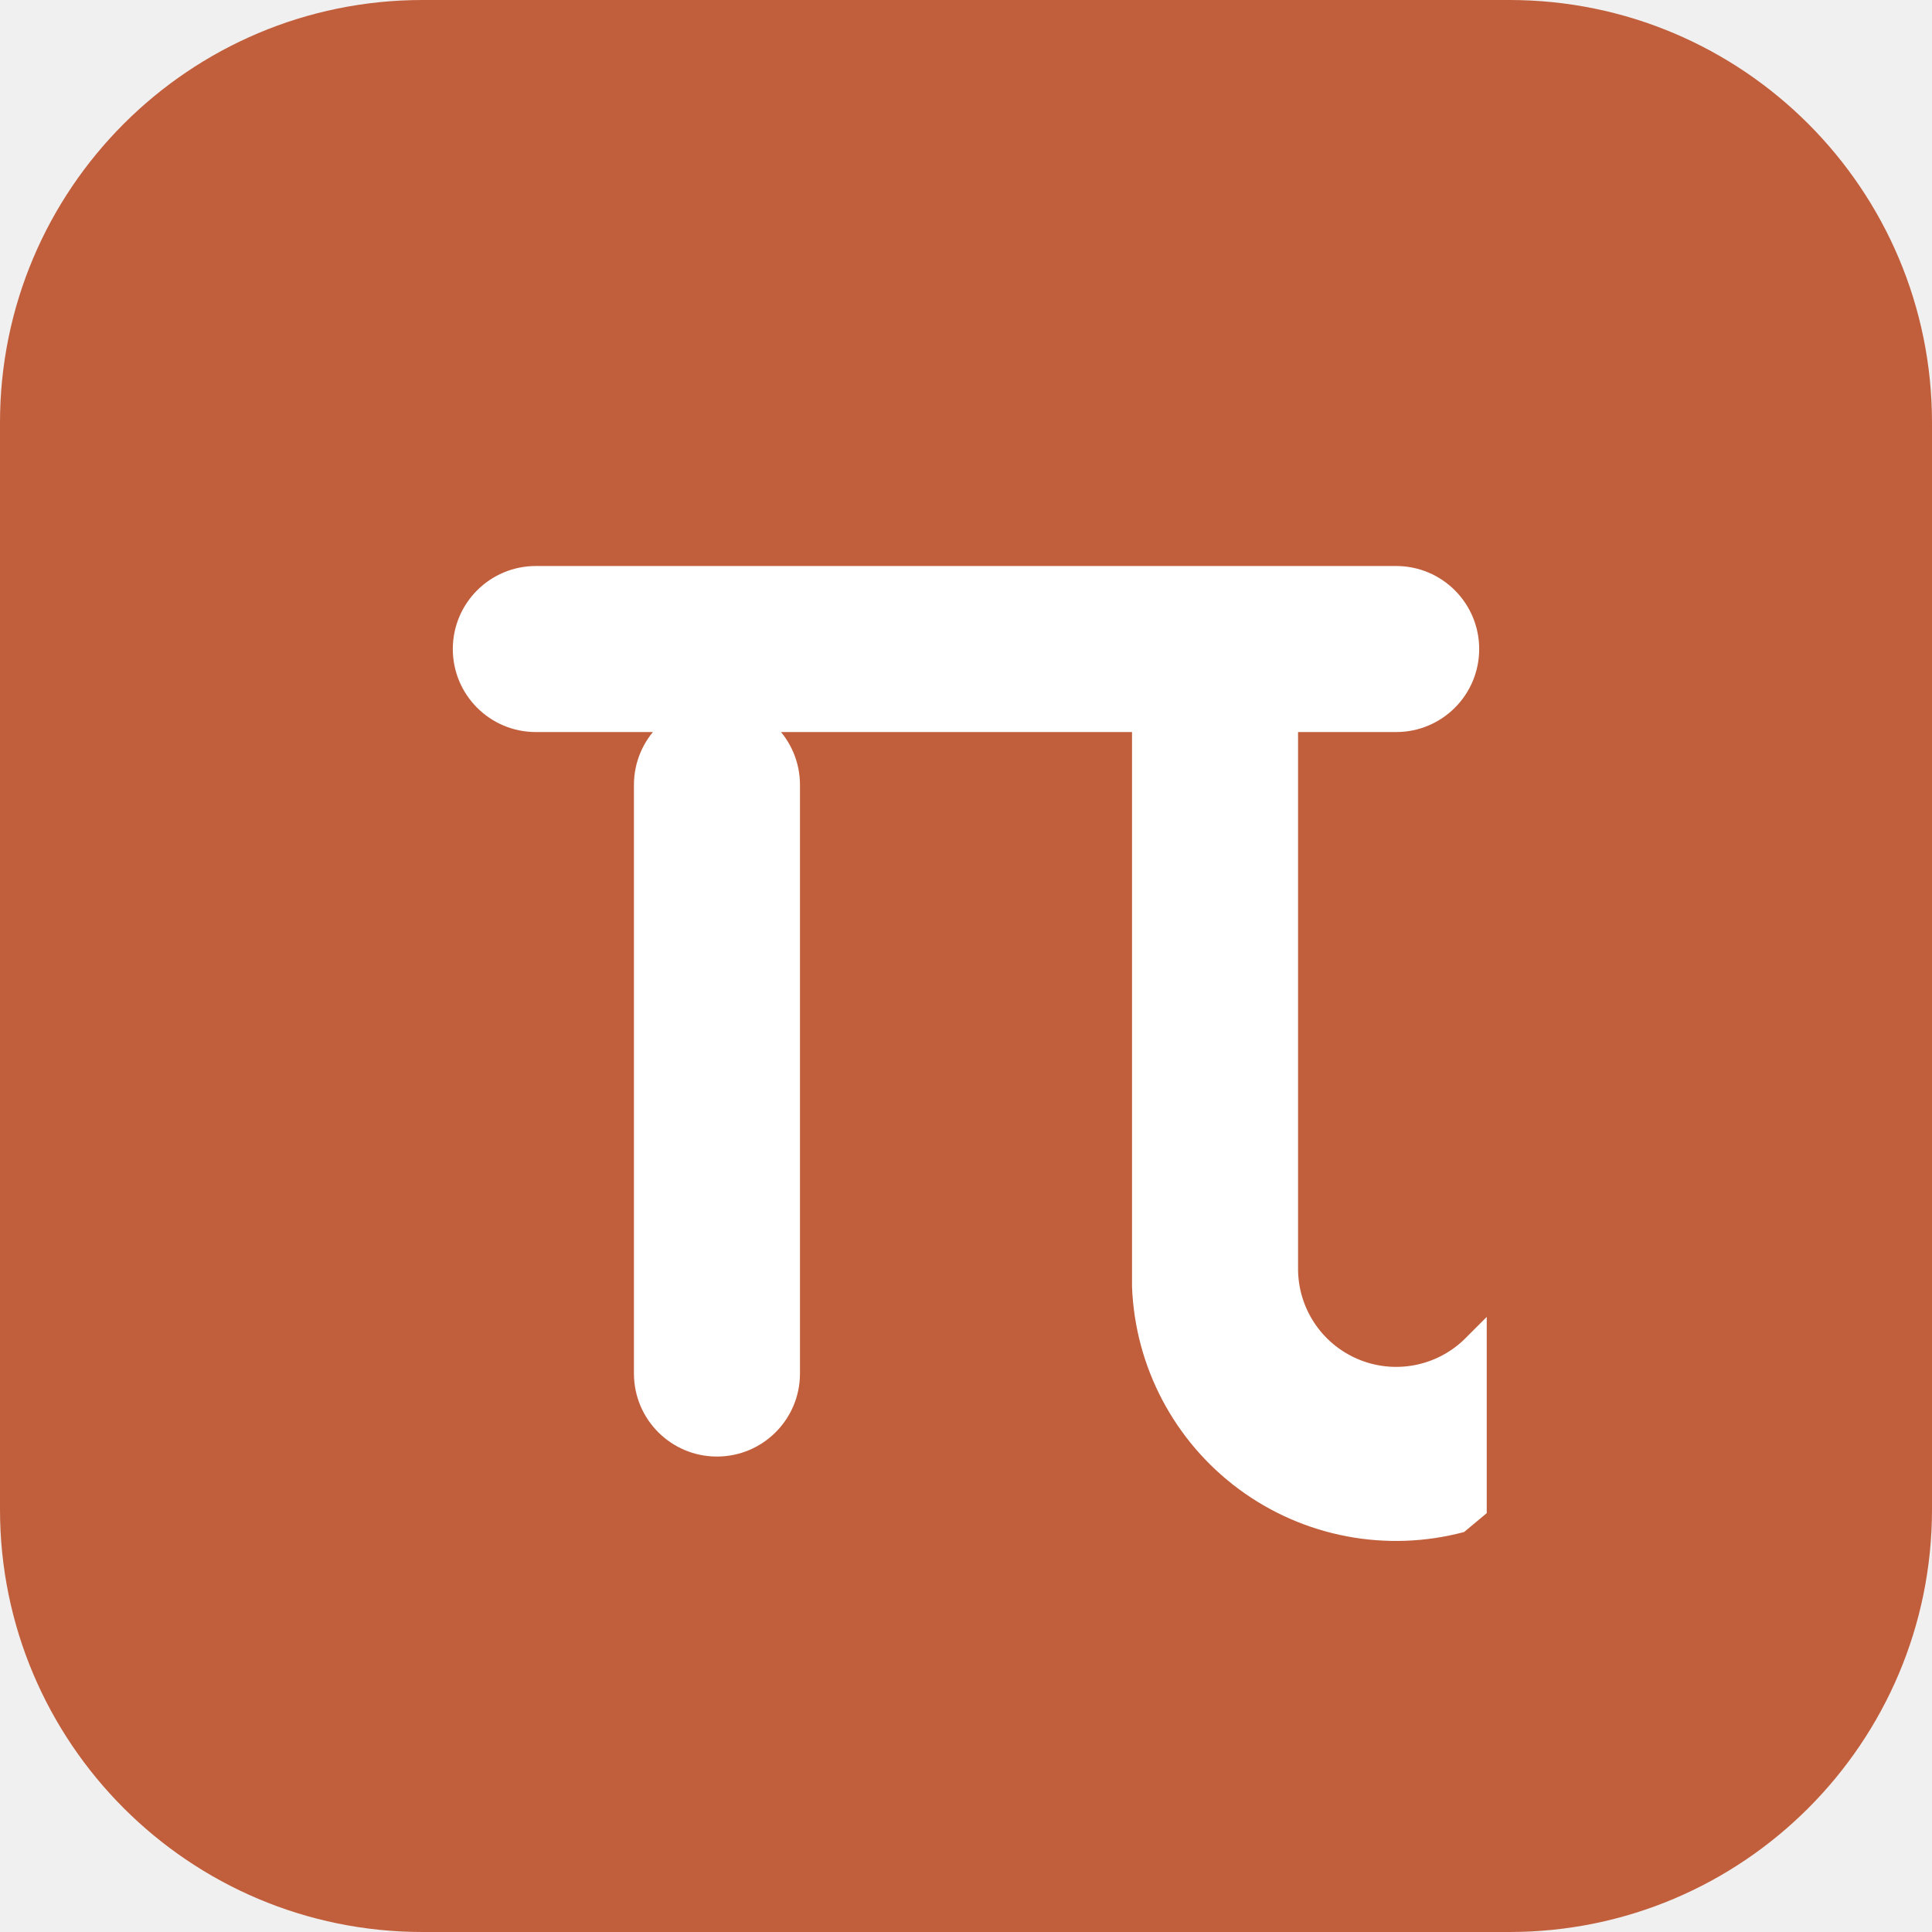
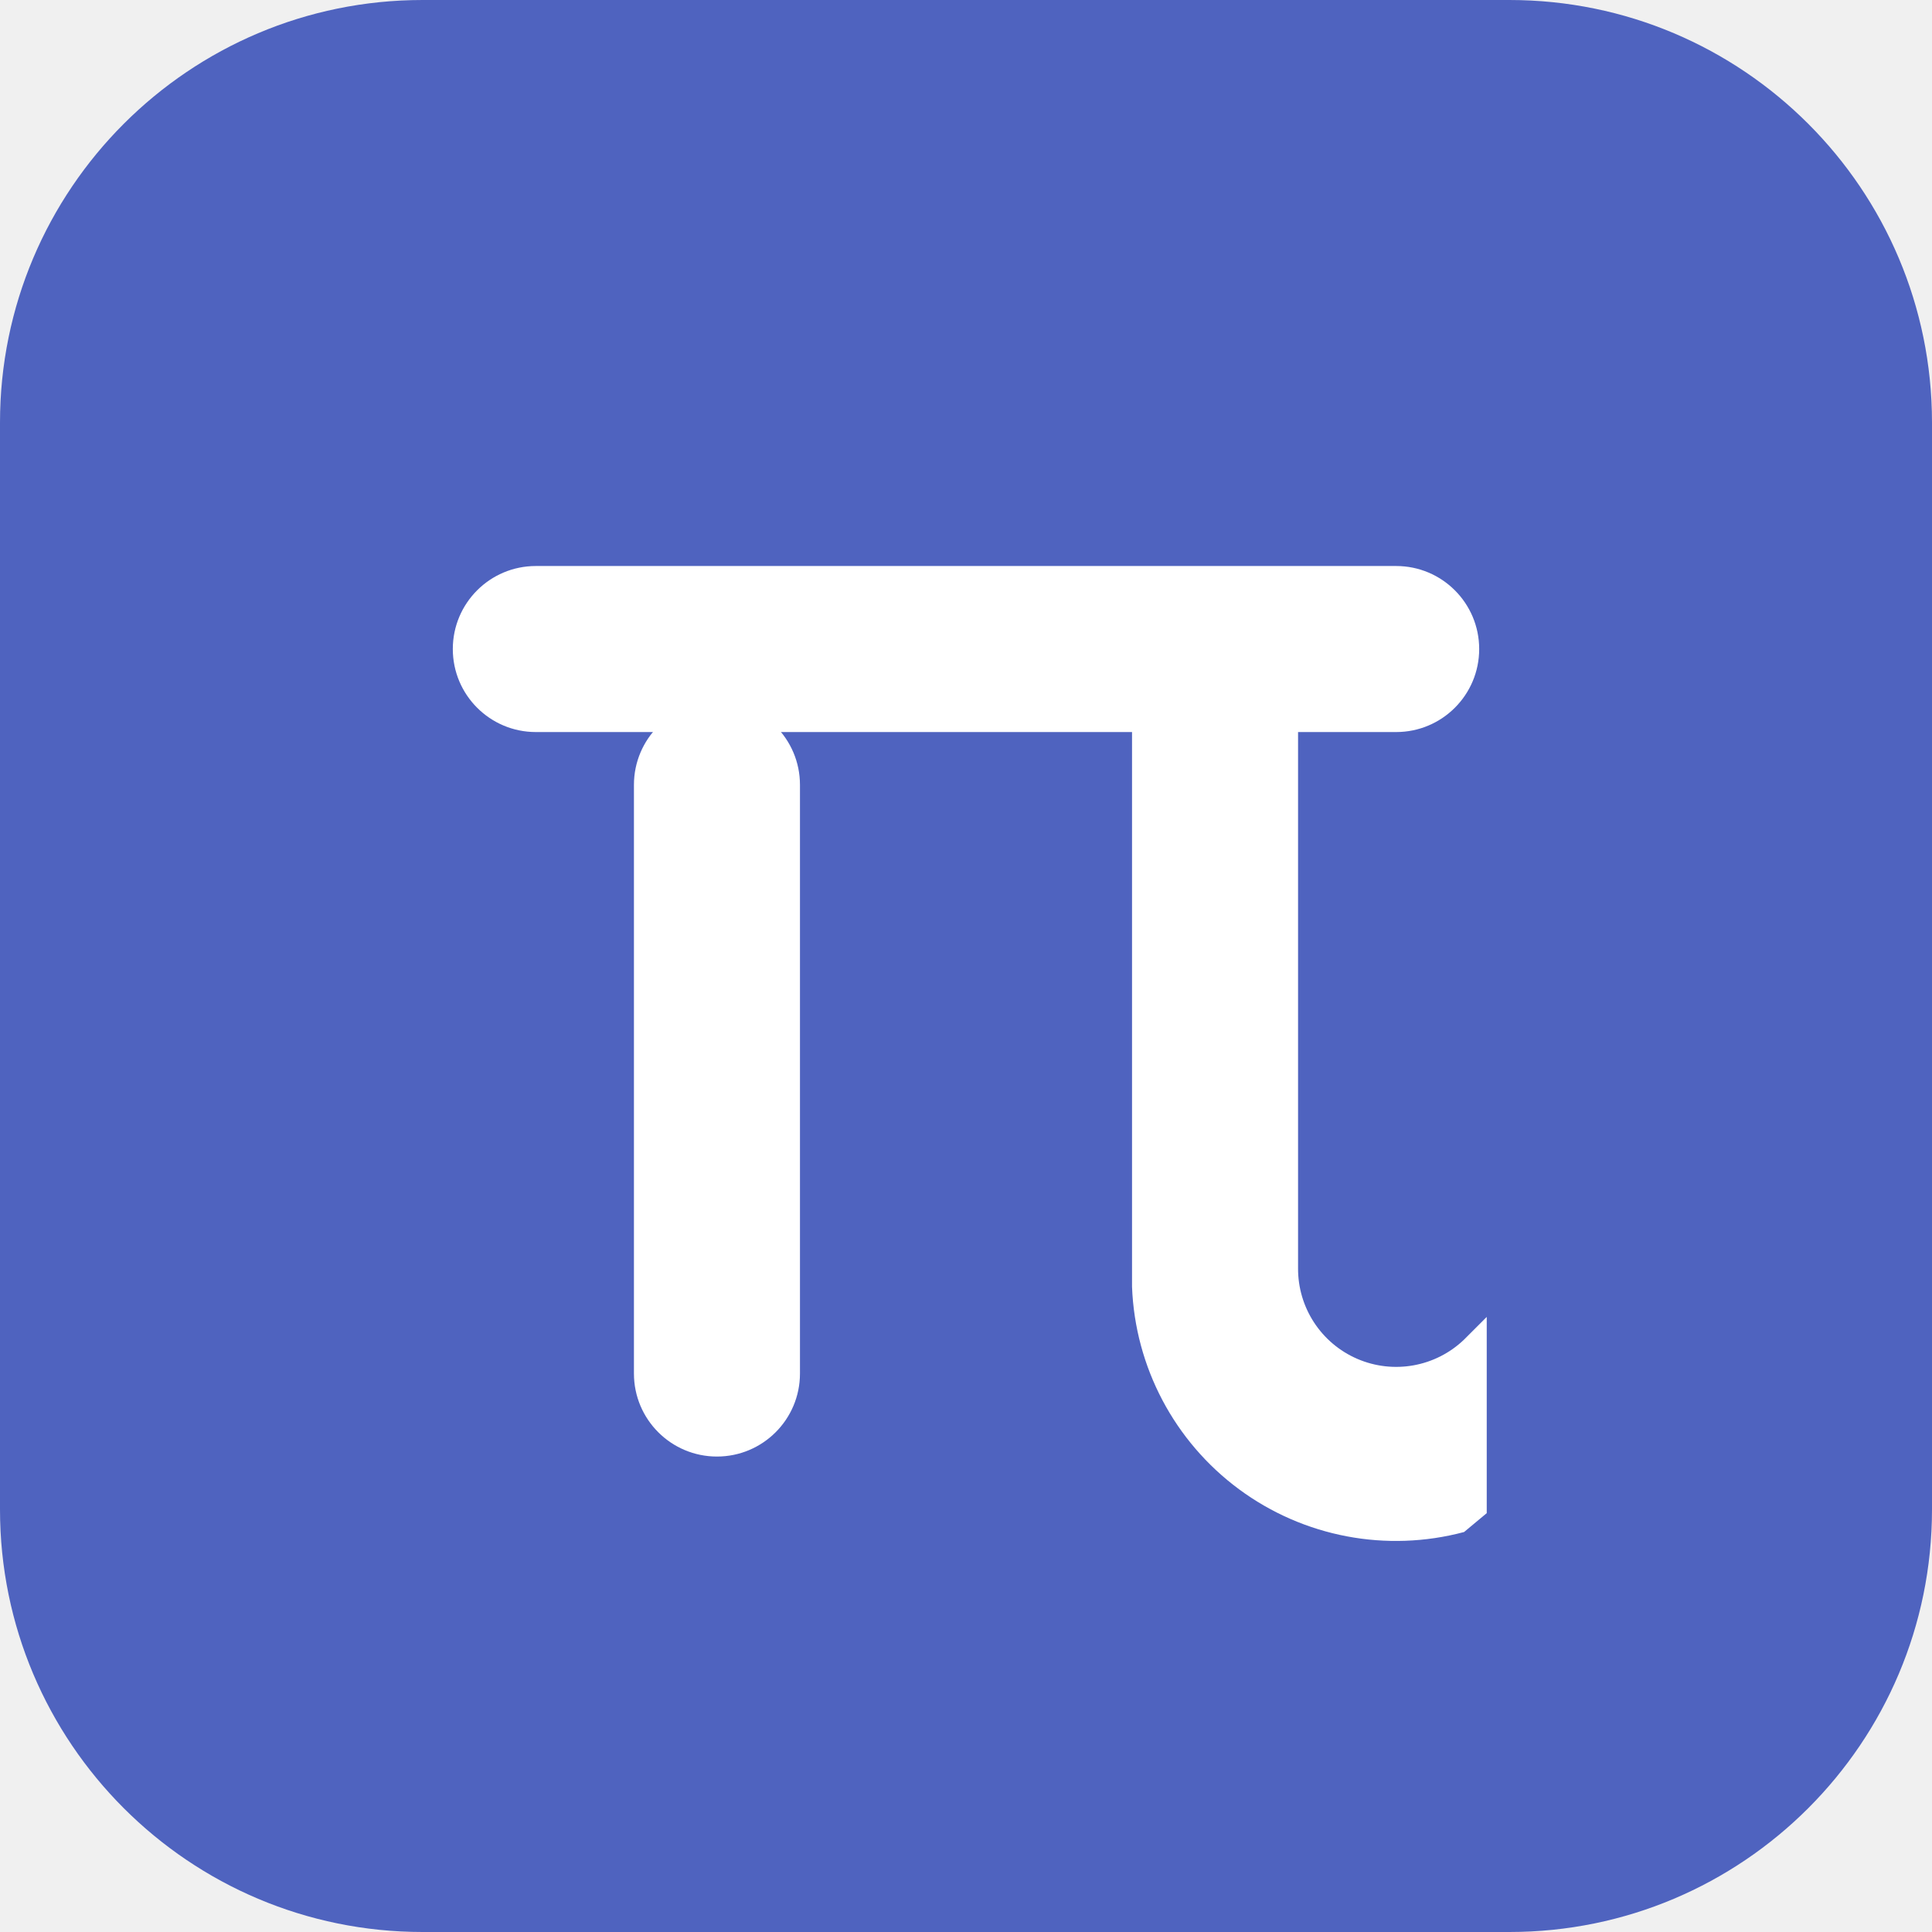
<svg xmlns="http://www.w3.org/2000/svg" width="512" height="512" viewBox="0 0 512 512">
-   <rect width="512" height="512" rx="112" fill="#c15f3c" />
+   <rect width="512" height="512" rx="112" fill="#4f63bf" />
  <g fill="#fff">
    <rect x="120" y="150" width="272" height="44" rx="22" />
    <rect x="168" y="186" width="44" height="200" rx="22" />
    <path d="M300 186 h44 v150 a26 26 0 0 0 44 19 l6 -6 v52 l-6 5 a70 70 0 0 1 -88 -65 z" />
  </g>
</svg>
